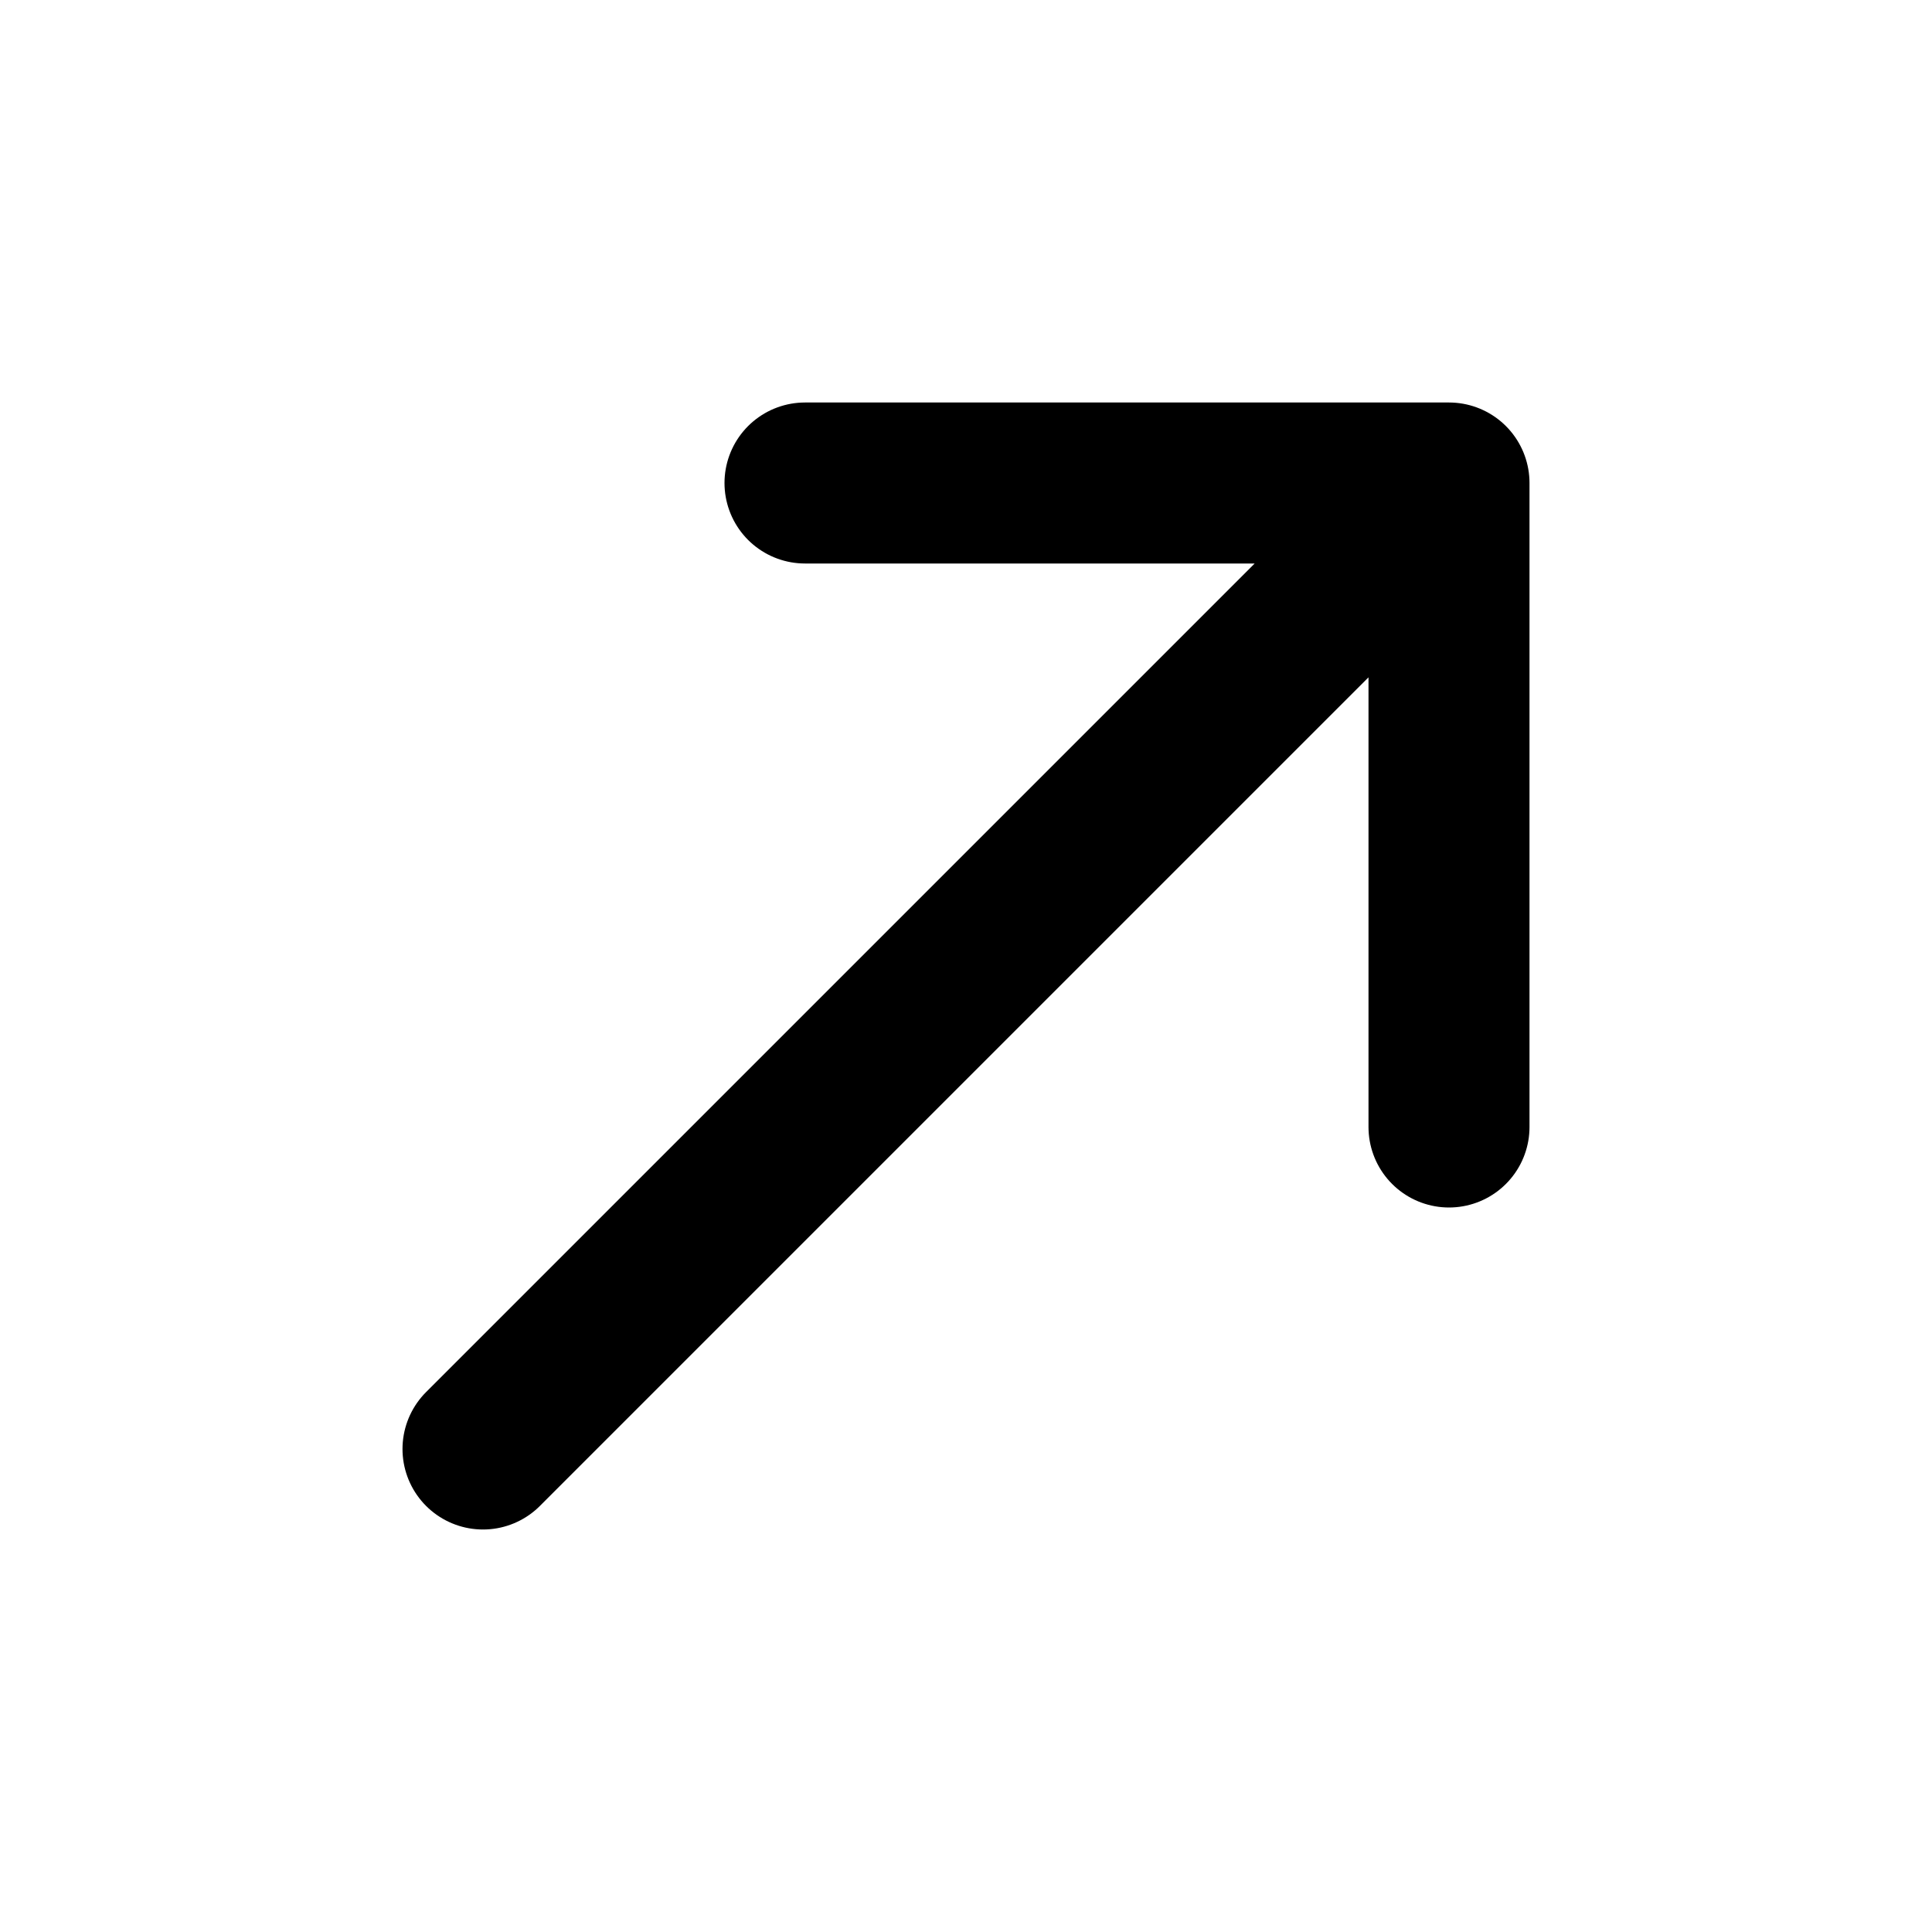
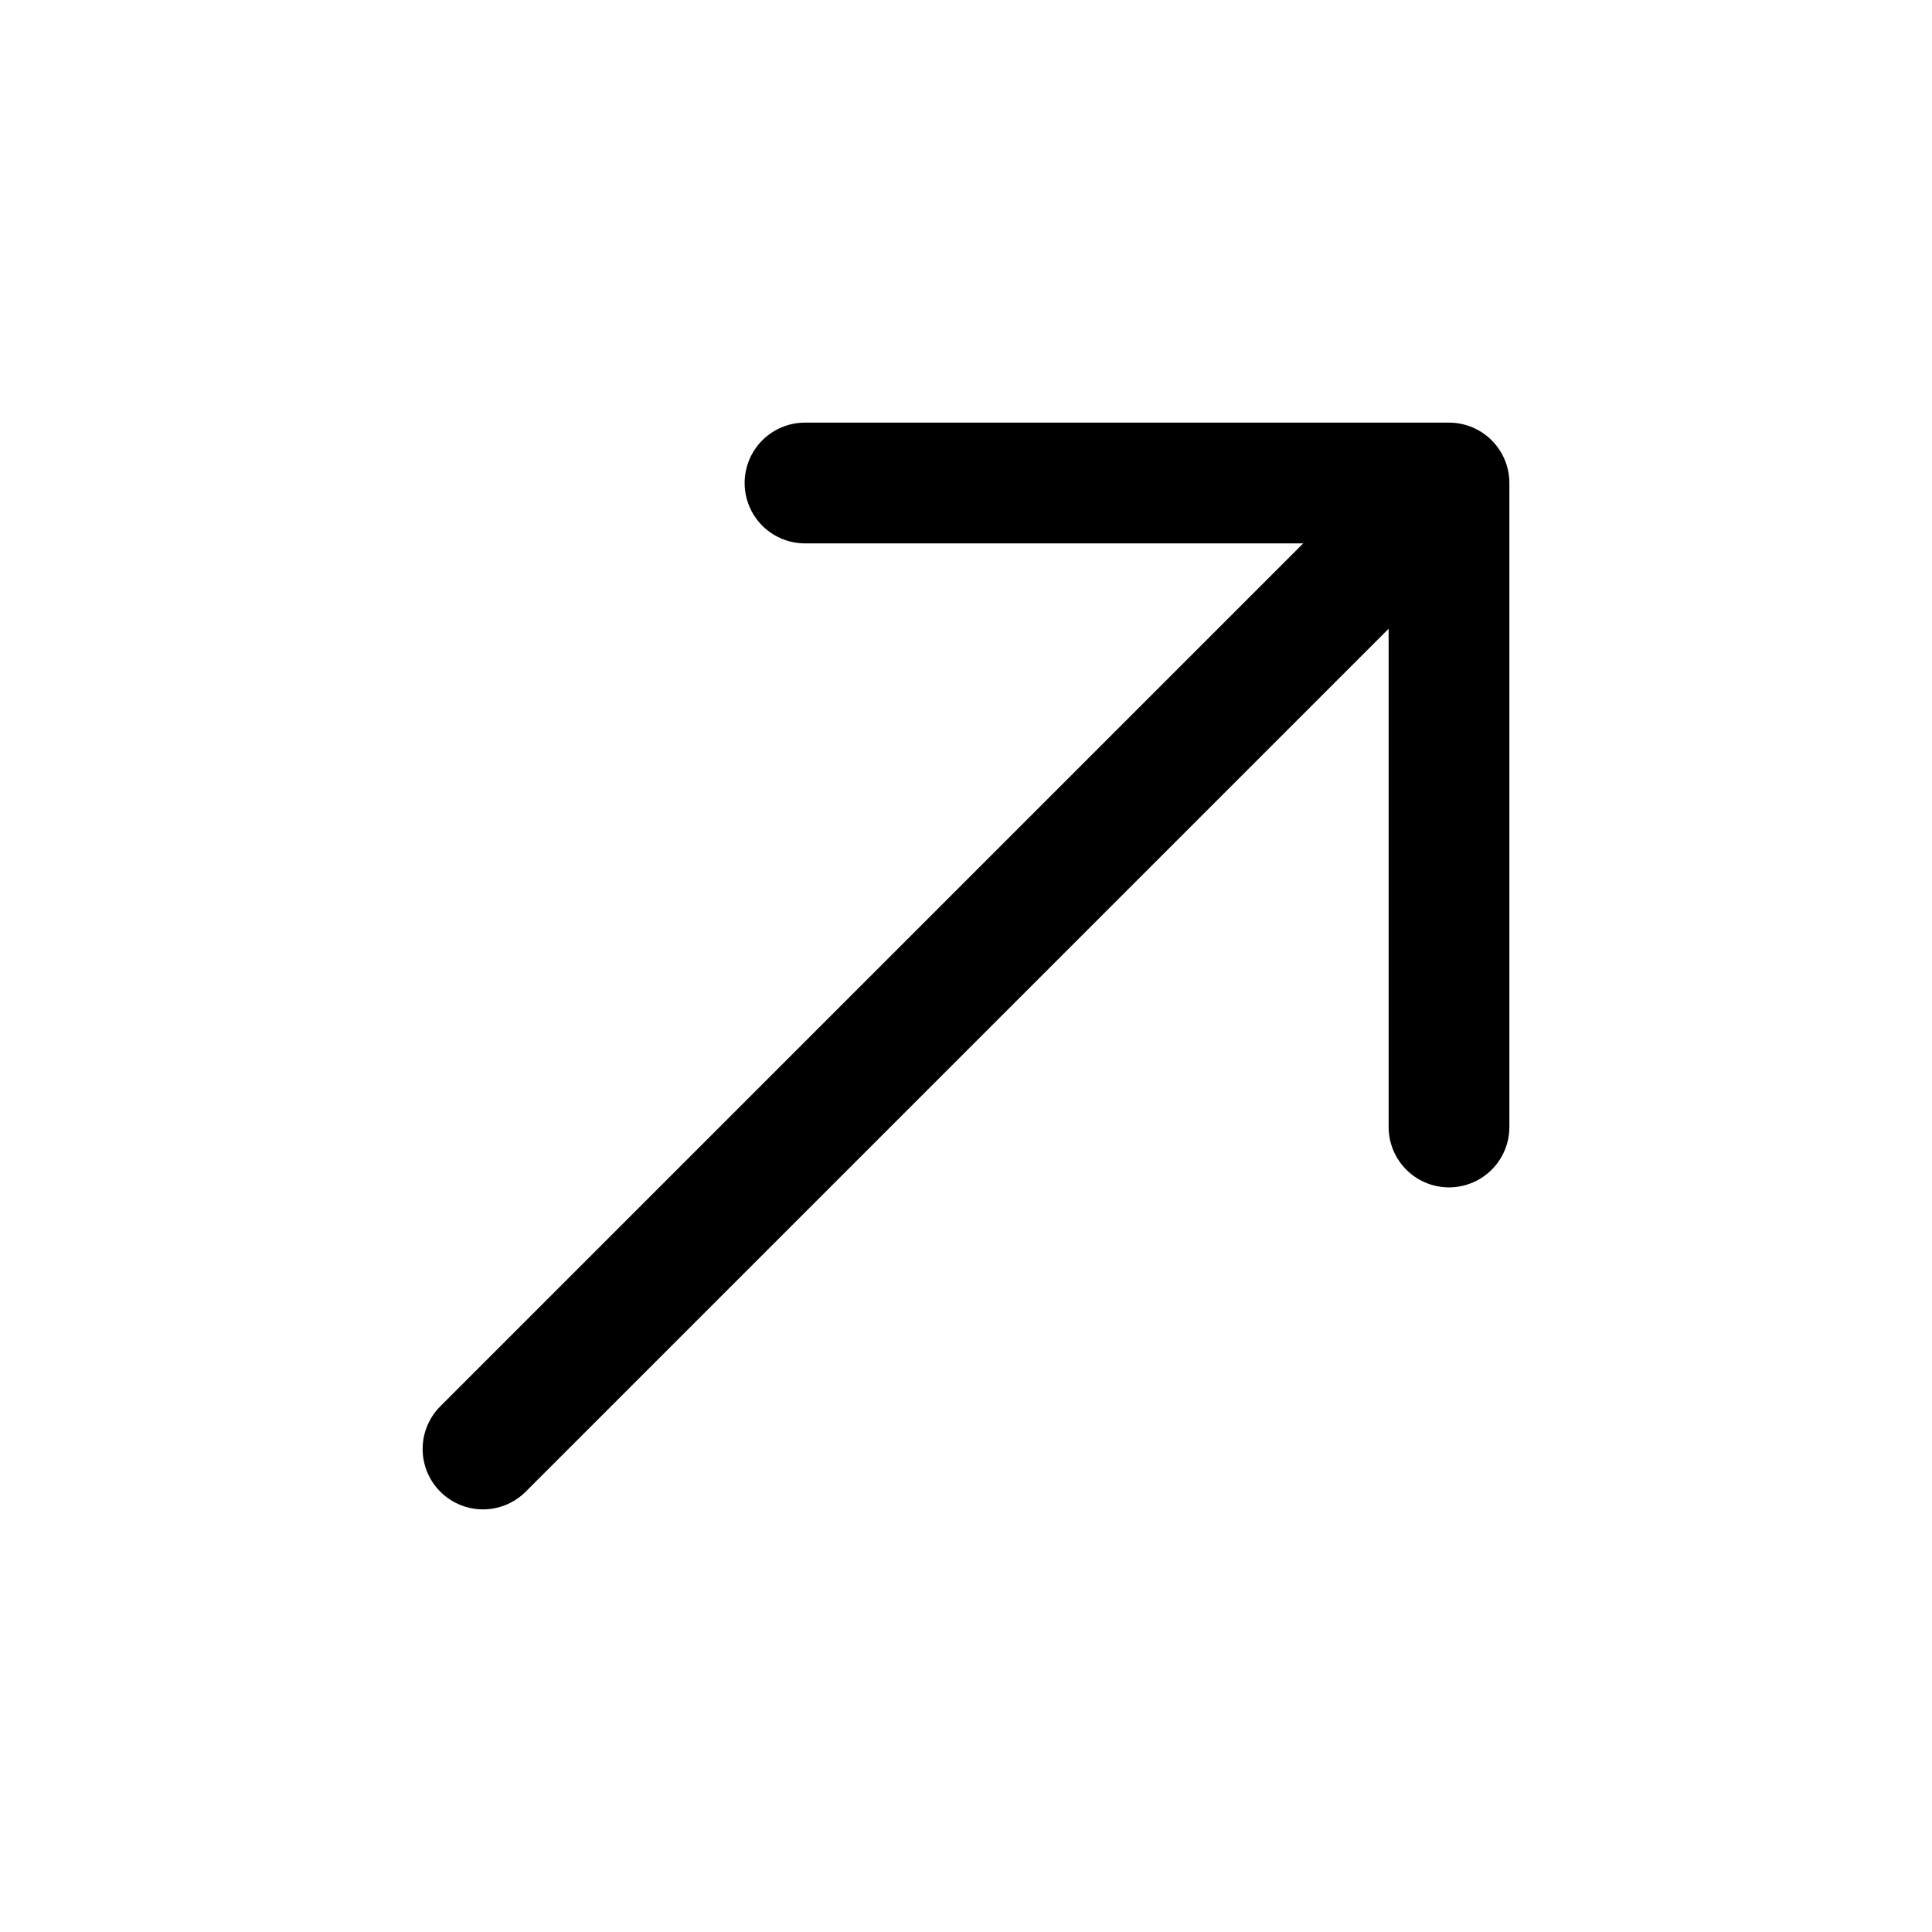
<svg xmlns="http://www.w3.org/2000/svg" width="100%" height="100%" viewBox="0 0 24 24" fill="none">
-   <path d="M6 18L18 6M18 6H10M18 6V14" stroke="currentColor" stroke-width="2" stroke-linecap="round" stroke-linejoin="round" />
+   <path d="M6 18L18 6M18 6H10M18 6V14" stroke="currentColor" stroke-width="1.5" stroke-linecap="round" stroke-linejoin="round" />
</svg>
